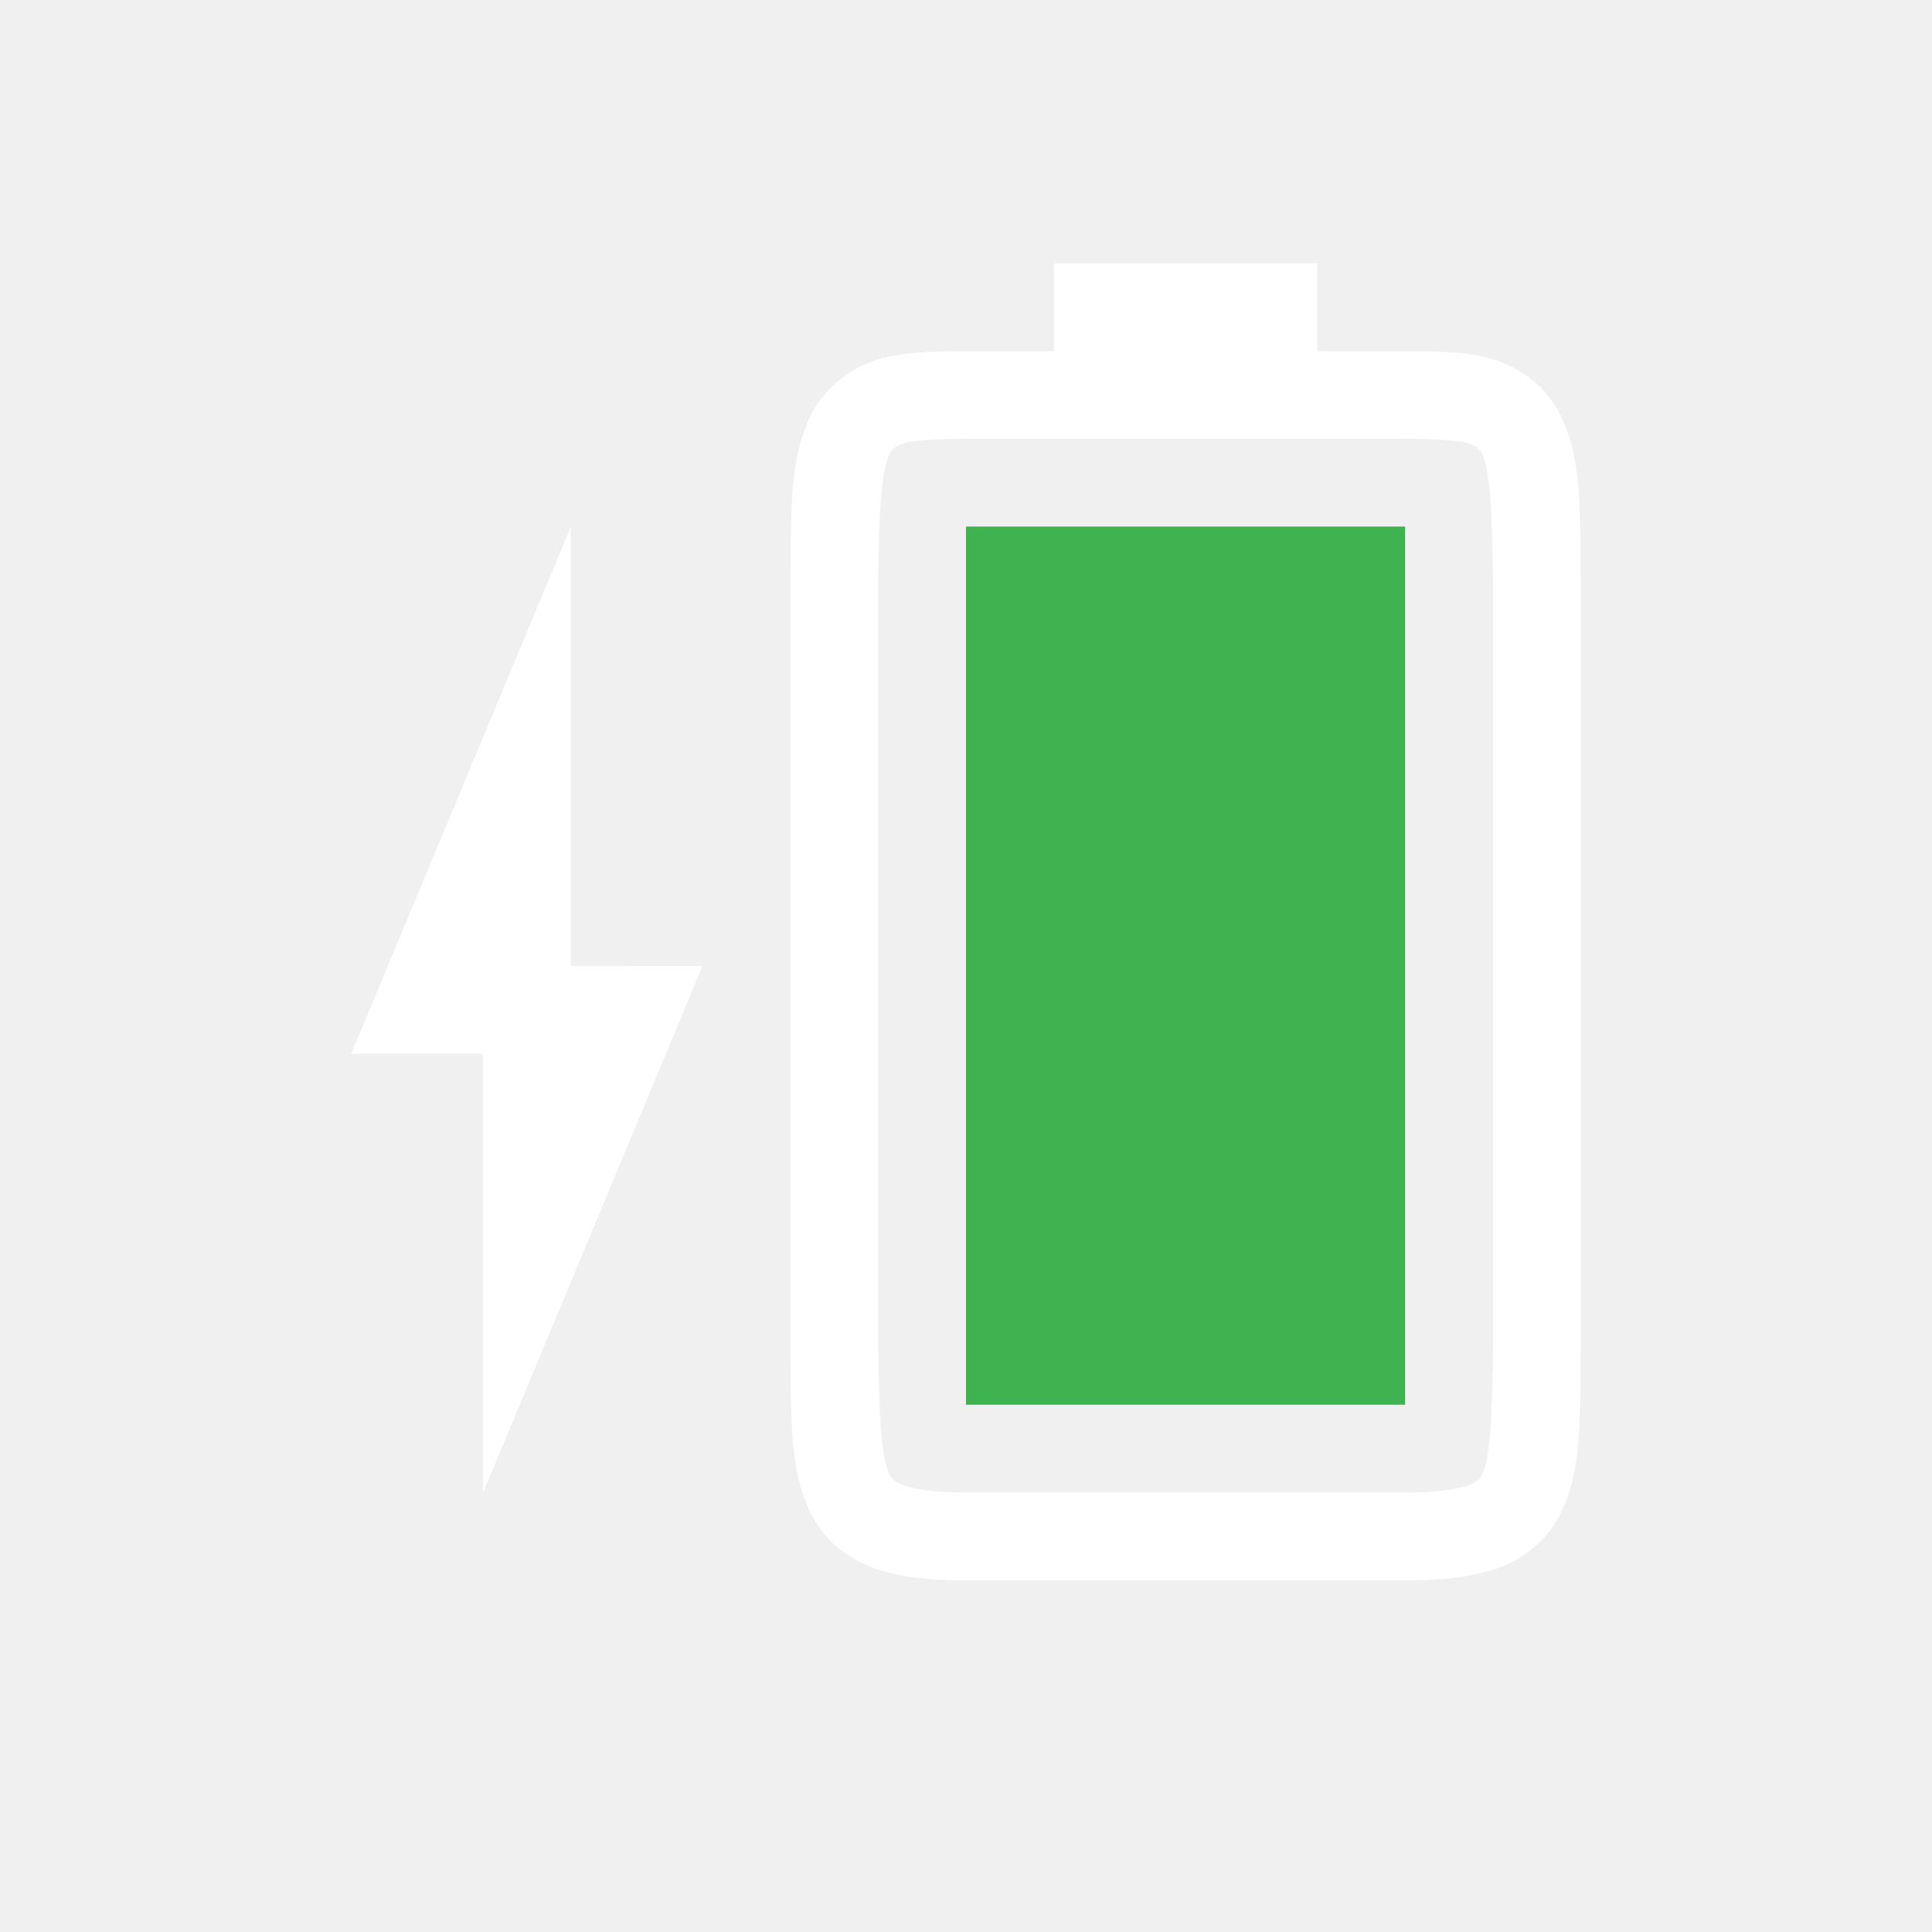
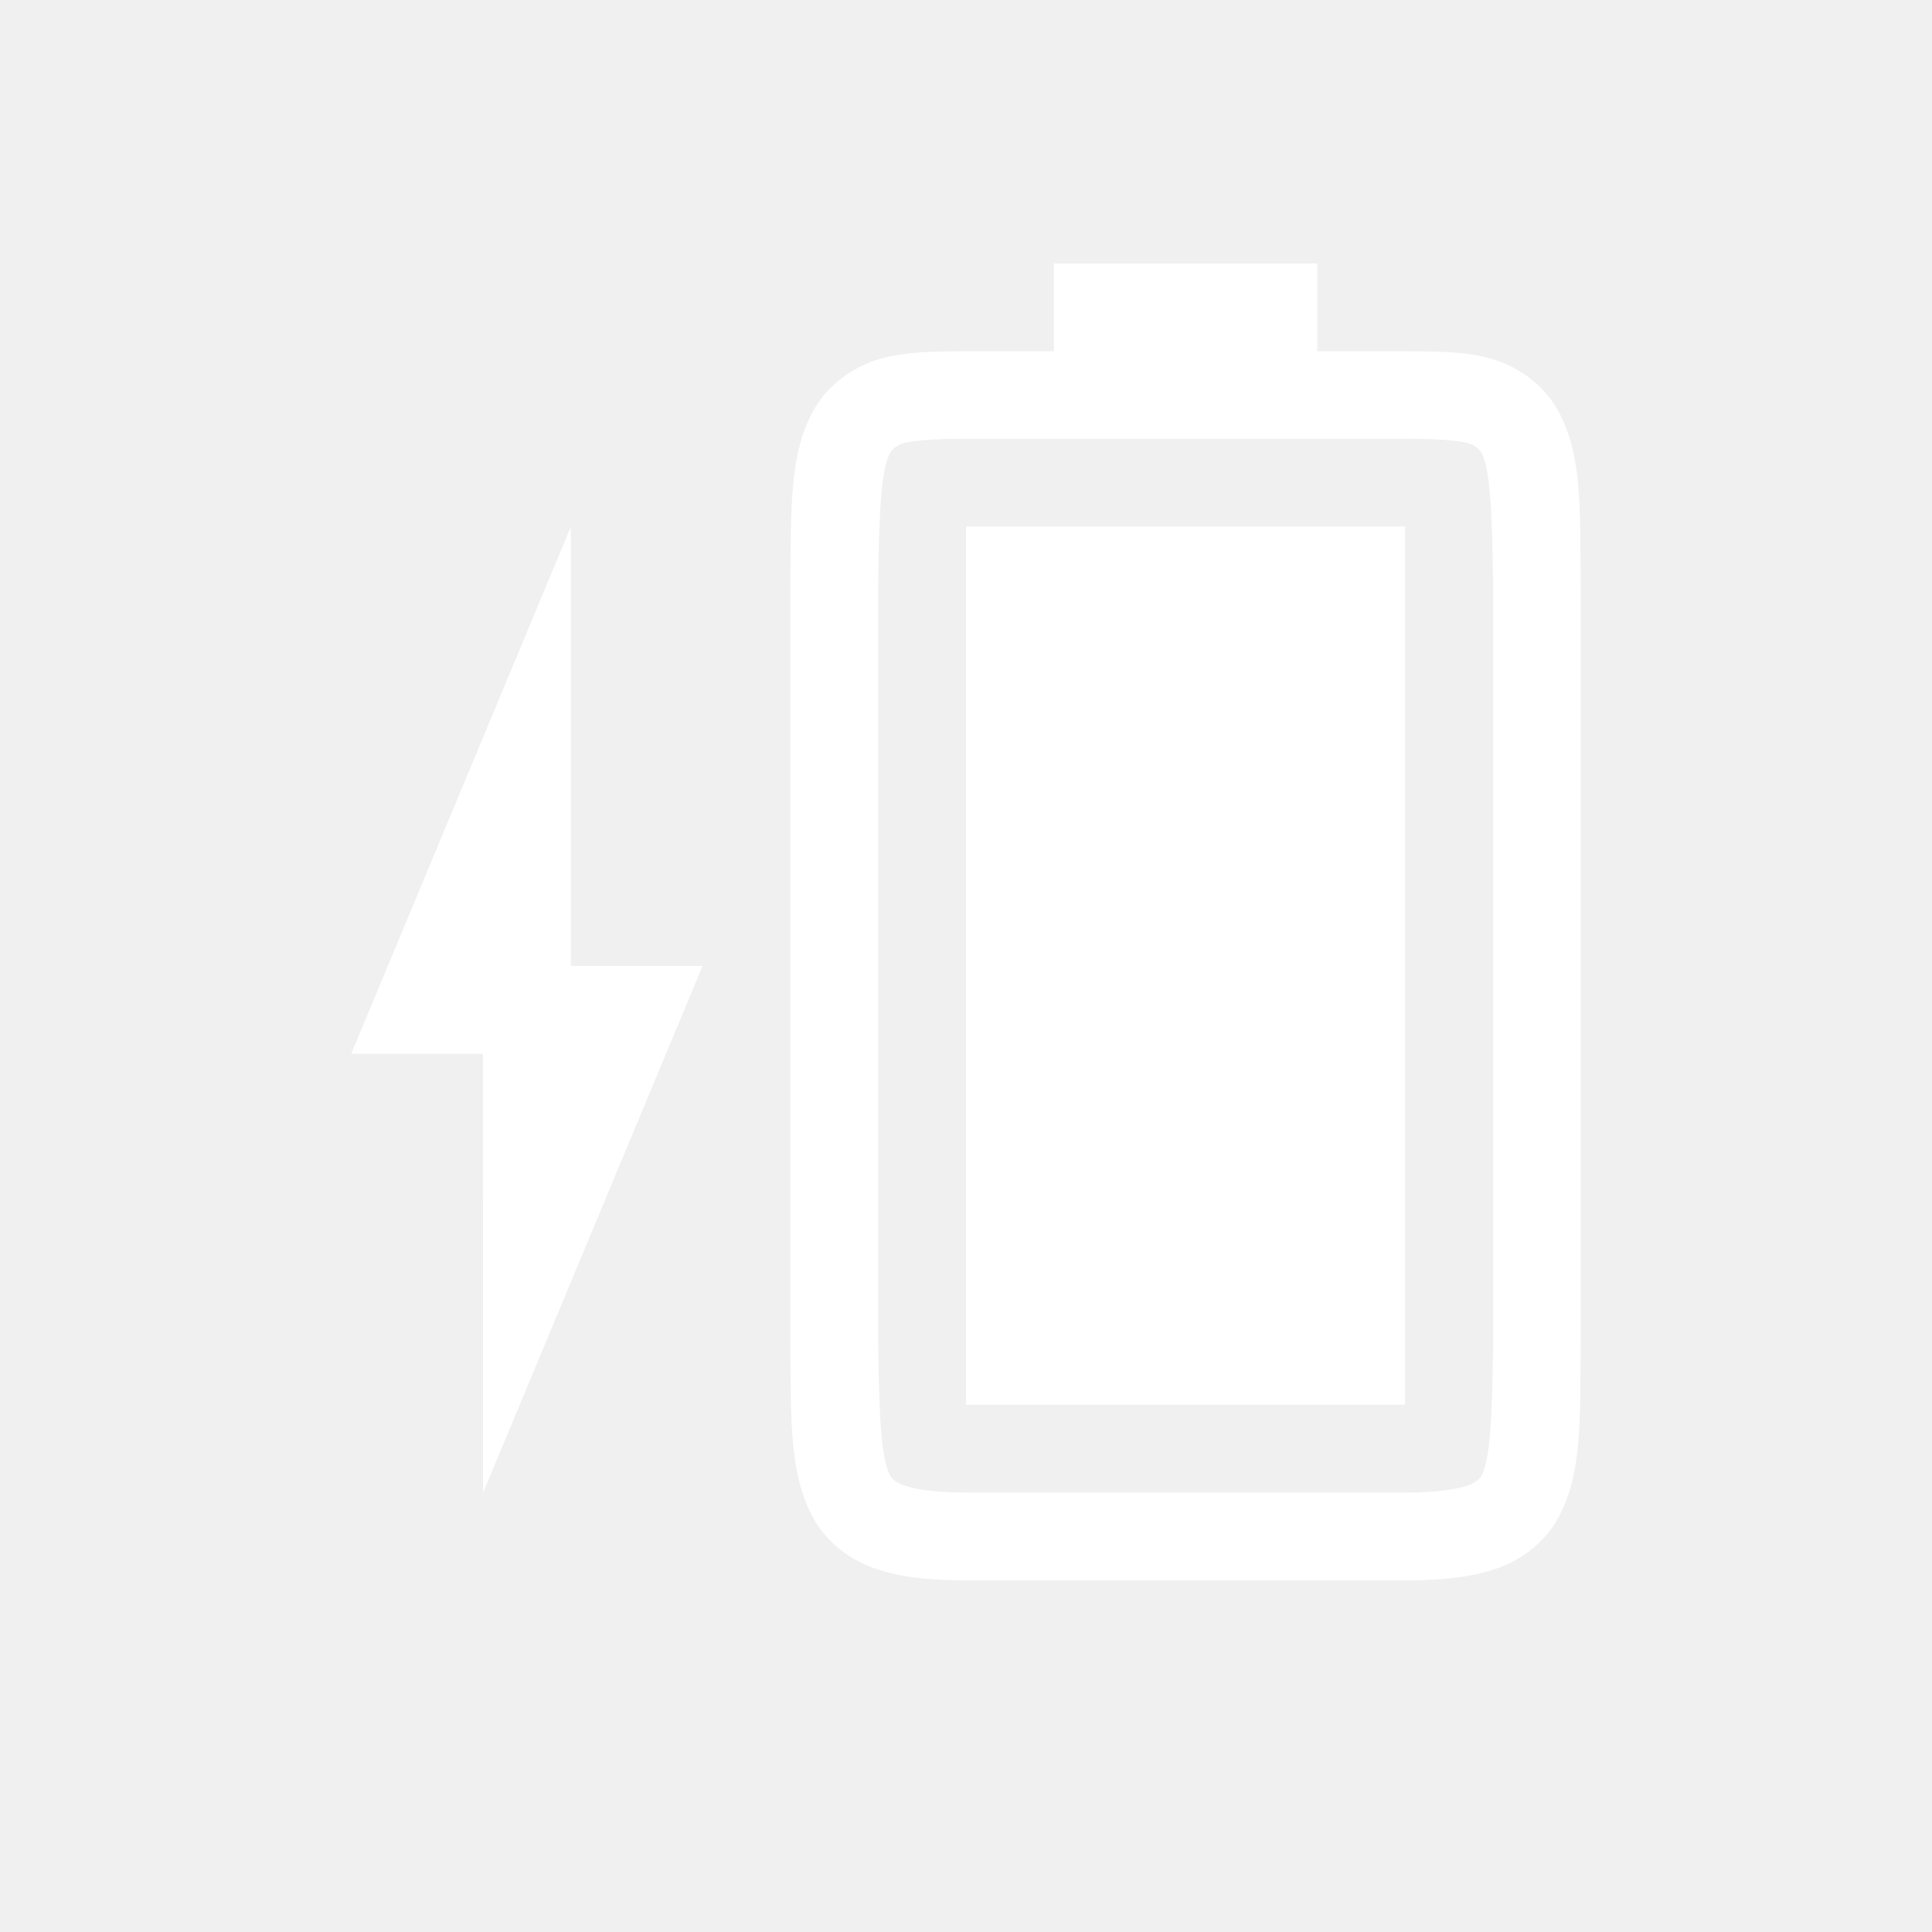
- <svg xmlns="http://www.w3.org/2000/svg" version="1.1" viewBox="0 0 22 22">
-   <g transform="translate(-1070 50.5)" label="status">
-     <path d="m1081-34.504v-10h5v10z" color="#000000" fill="#3eb34f" />
-     <path d="m1079-35.166c0.01 0.839-0.015 1.451 0.262 1.953 0.139 0.251 0.374 0.451 0.666 0.561 0.292 0.11 0.64 0.148 1.078 0.148h4.994c0.438 0 0.786-0.039 1.078-0.148 0.292-0.11 0.526-0.31 0.664-0.561 0.277-0.502 0.248-1.114 0.258-1.953v-8.703c-0.01-0.839 0.019-1.453-0.258-1.955-0.139-0.251-0.372-0.449-0.664-0.559-0.292-0.11-0.64-0.117-1.078-0.117h-1v-1h-3v1h-0.994c-0.438 0-0.786 0.01-1.078 0.117-0.292 0.11-0.527 0.308-0.666 0.559-0.277 0.502-0.252 1.116-0.262 1.955zm1-0.014v-8.691c0.01-0.853 0.039-1.298 0.137-1.475 0.016-0.029 0.057-0.073 0.143-0.105 0.061-0.023 0.299-0.053 0.727-0.053h4.994c0.427 0 0.664 0.029 0.727 0.053 0.086 0.032 0.125 0.077 0.141 0.105 0.095 0.172 0.122 0.618 0.133 1.475v8.693 0.012c-0.01 0.854-0.038 1.298-0.133 1.471-0.016 0.029-0.055 0.073-0.141 0.105-0.123 0.046-0.348 0.086-0.727 0.086h-4.994c-0.378 0-0.604-0.04-0.727-0.086-0.086-0.032-0.127-0.077-0.143-0.105-0.098-0.178-0.126-0.62-0.137-1.484z" color="#000000" color-rendering="auto" fill="#fff" image-rendering="auto" shape-rendering="auto" solid-color="#000000" style="font-feature-settings:normal;font-variant-alternates:normal;font-variant-caps:normal;font-variant-ligatures:none;font-variant-numeric:normal;font-variant-position:normal;isolation:auto;mix-blend-mode:normal;shape-padding:0;text-decoration-color:#000000;text-decoration-line:none;text-decoration-style:solid;text-indent:0;text-transform:none;white-space:normal" />
-     <path d="m1075.5-33.5 2.5-6-1.5-5e-4 -4e-4 -5-2.5 6h1.5z" enable-background="new" fill="#fff" />
+ <svg xmlns="http://www.w3.org/2000/svg" version="1.1" viewBox="0 0 22 22" id="svg10">
+   <defs id="defs14" />
+   <g transform="translate(-1070 50.5)" label="status" id="g8">
+     <path d="m1081-34.504v-10h5v10z" color="#000000" fill="#3eb34f" id="path2" style="fill:#ffffff;fill-opacity:1" />
+     <path d="m1079-35.166c0.01 0.839-0.015 1.451 0.262 1.953 0.139 0.251 0.374 0.451 0.666 0.561 0.292 0.11 0.64 0.148 1.078 0.148h4.994c0.438 0 0.786-0.039 1.078-0.148 0.292-0.11 0.526-0.31 0.664-0.561 0.277-0.502 0.248-1.114 0.258-1.953v-8.703c-0.01-0.839 0.019-1.453-0.258-1.955-0.139-0.251-0.372-0.449-0.664-0.559-0.292-0.11-0.64-0.117-1.078-0.117h-1v-1h-3v1h-0.994c-0.438 0-0.786 0.01-1.078 0.117-0.292 0.11-0.527 0.308-0.666 0.559-0.277 0.502-0.252 1.116-0.262 1.955zm1-0.014v-8.691c0.01-0.853 0.039-1.298 0.137-1.475 0.016-0.029 0.057-0.073 0.143-0.105 0.061-0.023 0.299-0.053 0.727-0.053h4.994c0.427 0 0.664 0.029 0.727 0.053 0.086 0.032 0.125 0.077 0.141 0.105 0.095 0.172 0.122 0.618 0.133 1.475v8.693 0.012c-0.01 0.854-0.038 1.298-0.133 1.471-0.016 0.029-0.055 0.073-0.141 0.105-0.123 0.046-0.348 0.086-0.727 0.086h-4.994c-0.378 0-0.604-0.04-0.727-0.086-0.086-0.032-0.127-0.077-0.143-0.105-0.098-0.178-0.126-0.62-0.137-1.484z" color="#000000" color-rendering="auto" fill="#fff" image-rendering="auto" shape-rendering="auto" solid-color="#000000" style="font-feature-settings:normal;font-variant-alternates:normal;font-variant-caps:normal;font-variant-ligatures:none;font-variant-numeric:normal;font-variant-position:normal;isolation:auto;mix-blend-mode:normal;shape-padding:0;text-decoration-color:#000000;text-decoration-line:none;text-decoration-style:solid;text-indent:0;text-transform:none;white-space:normal" id="path4" />
+     <path d="m1075.5-33.5 2.5-6-1.5-5e-4 -4e-4 -5-2.5 6h1.5z" enable-background="new" fill="#fff" id="path6" />
  </g>
</svg>
